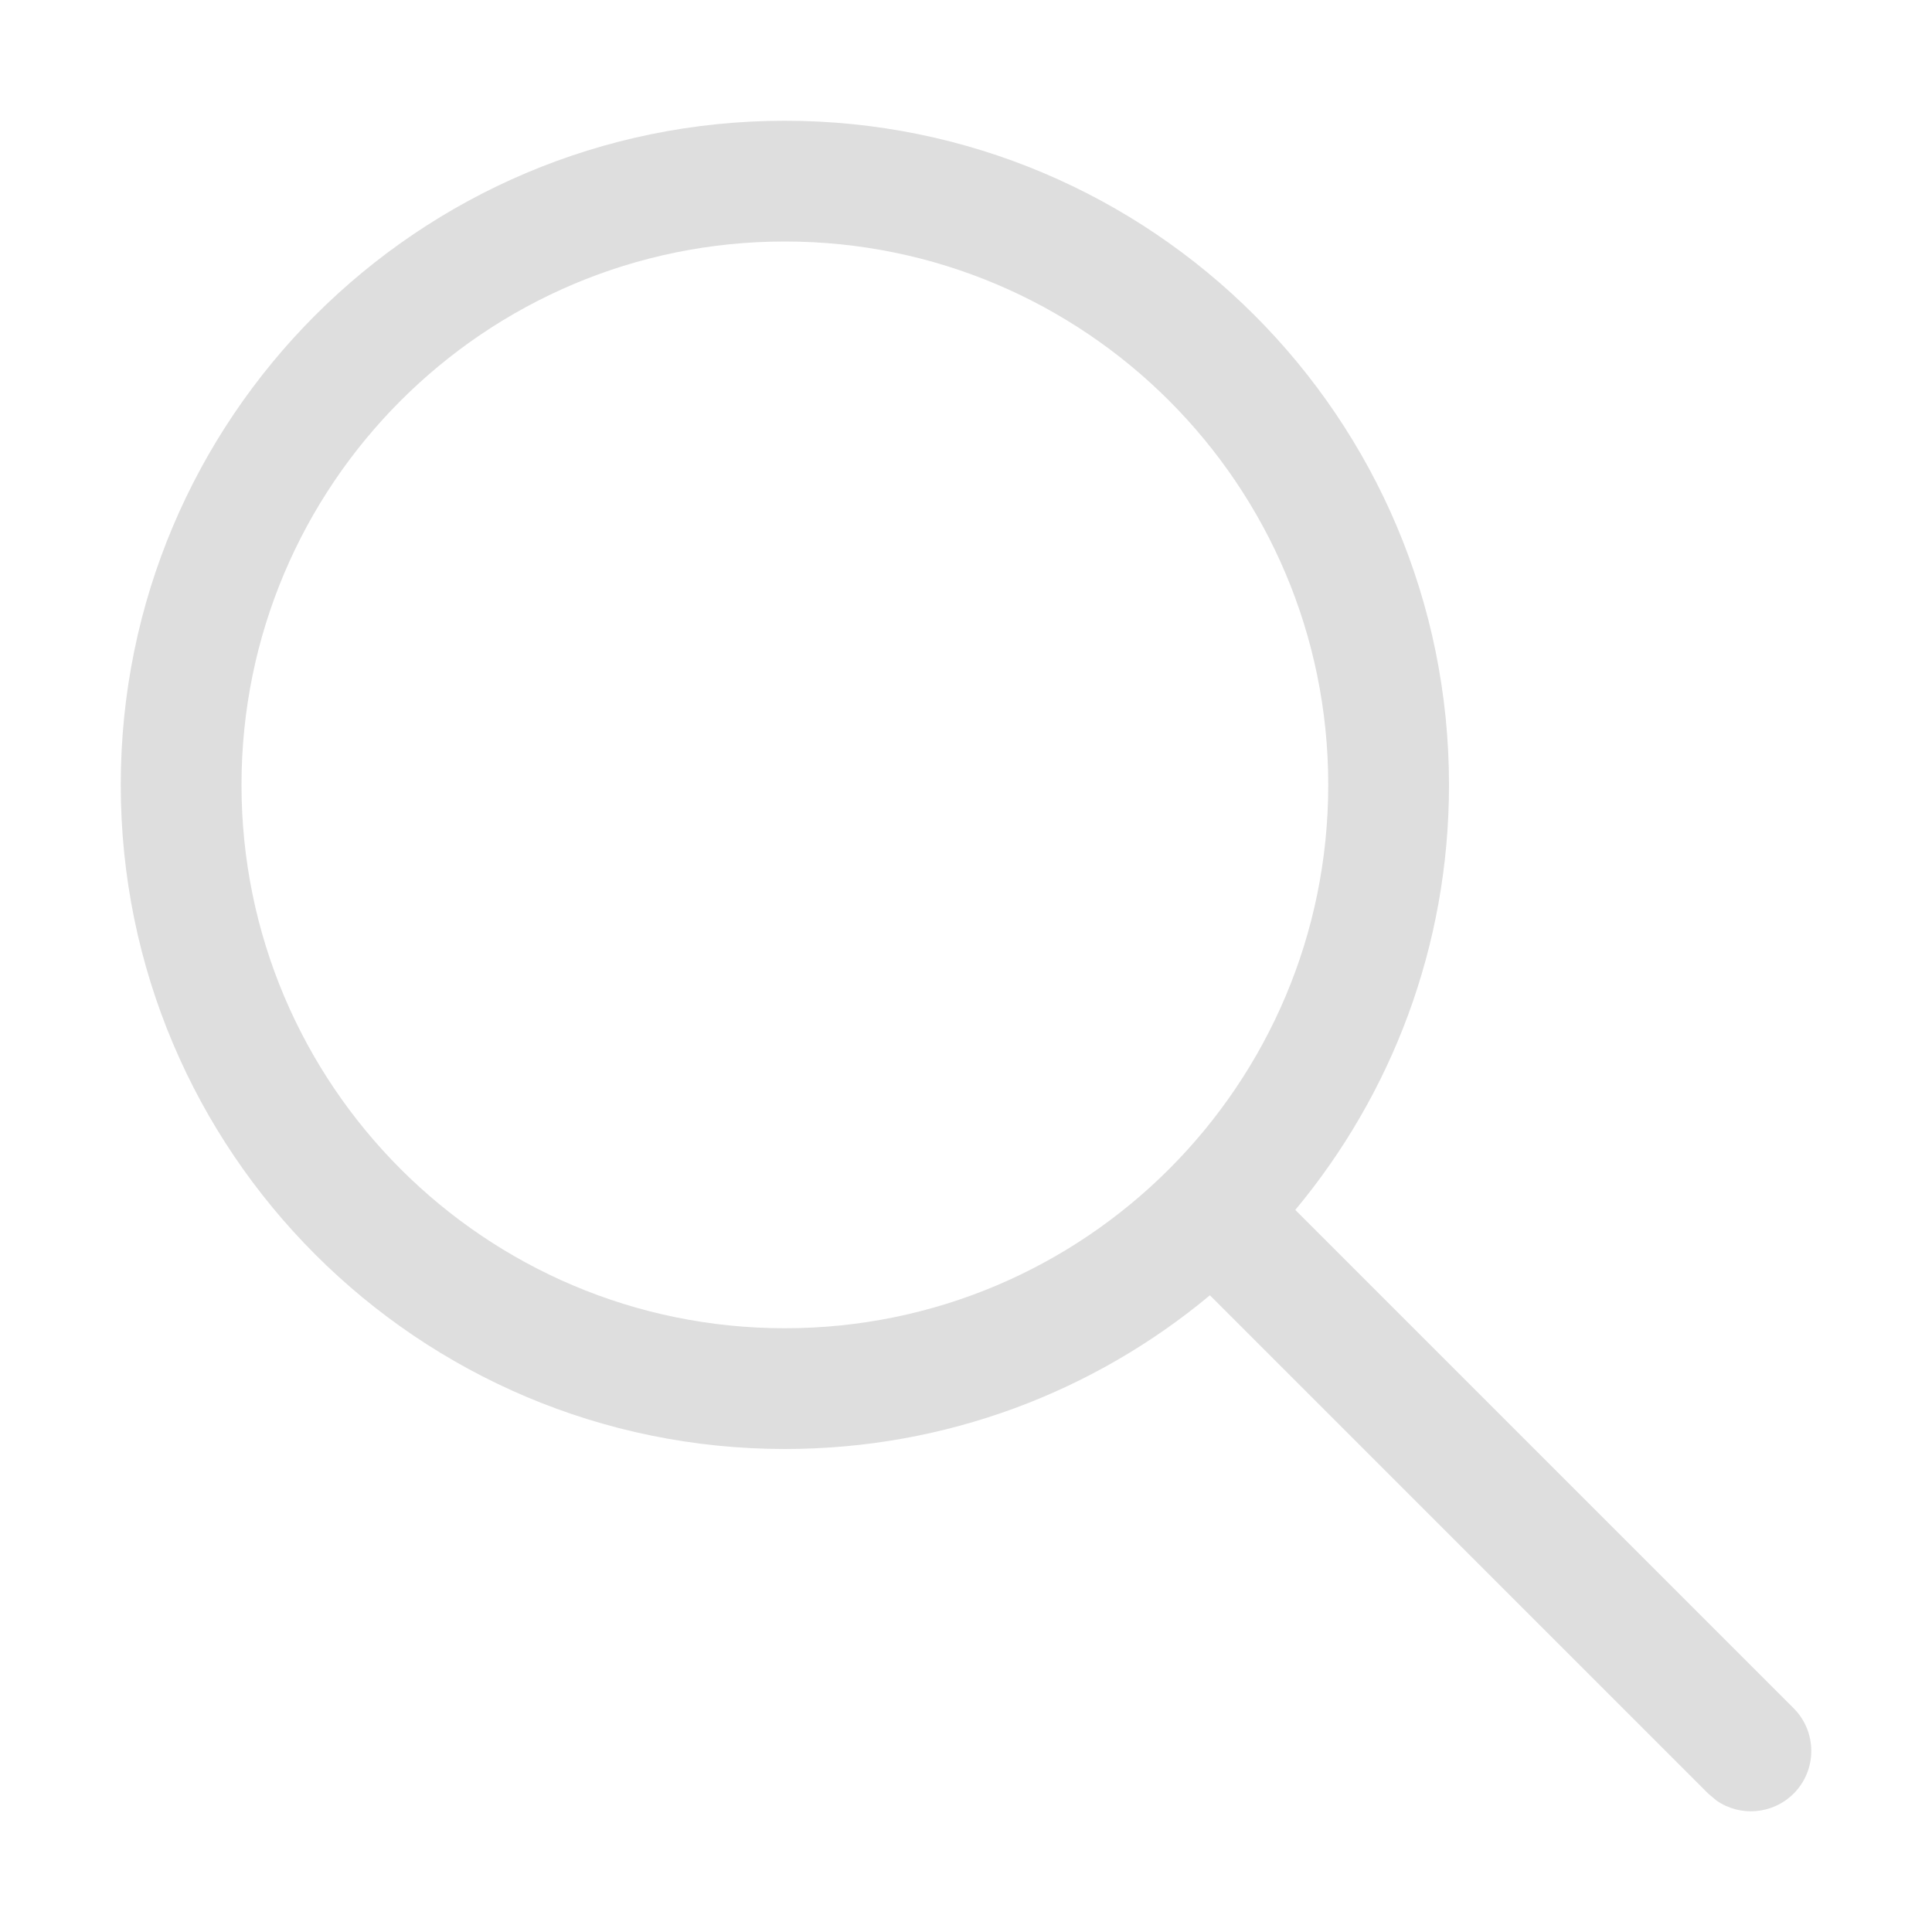
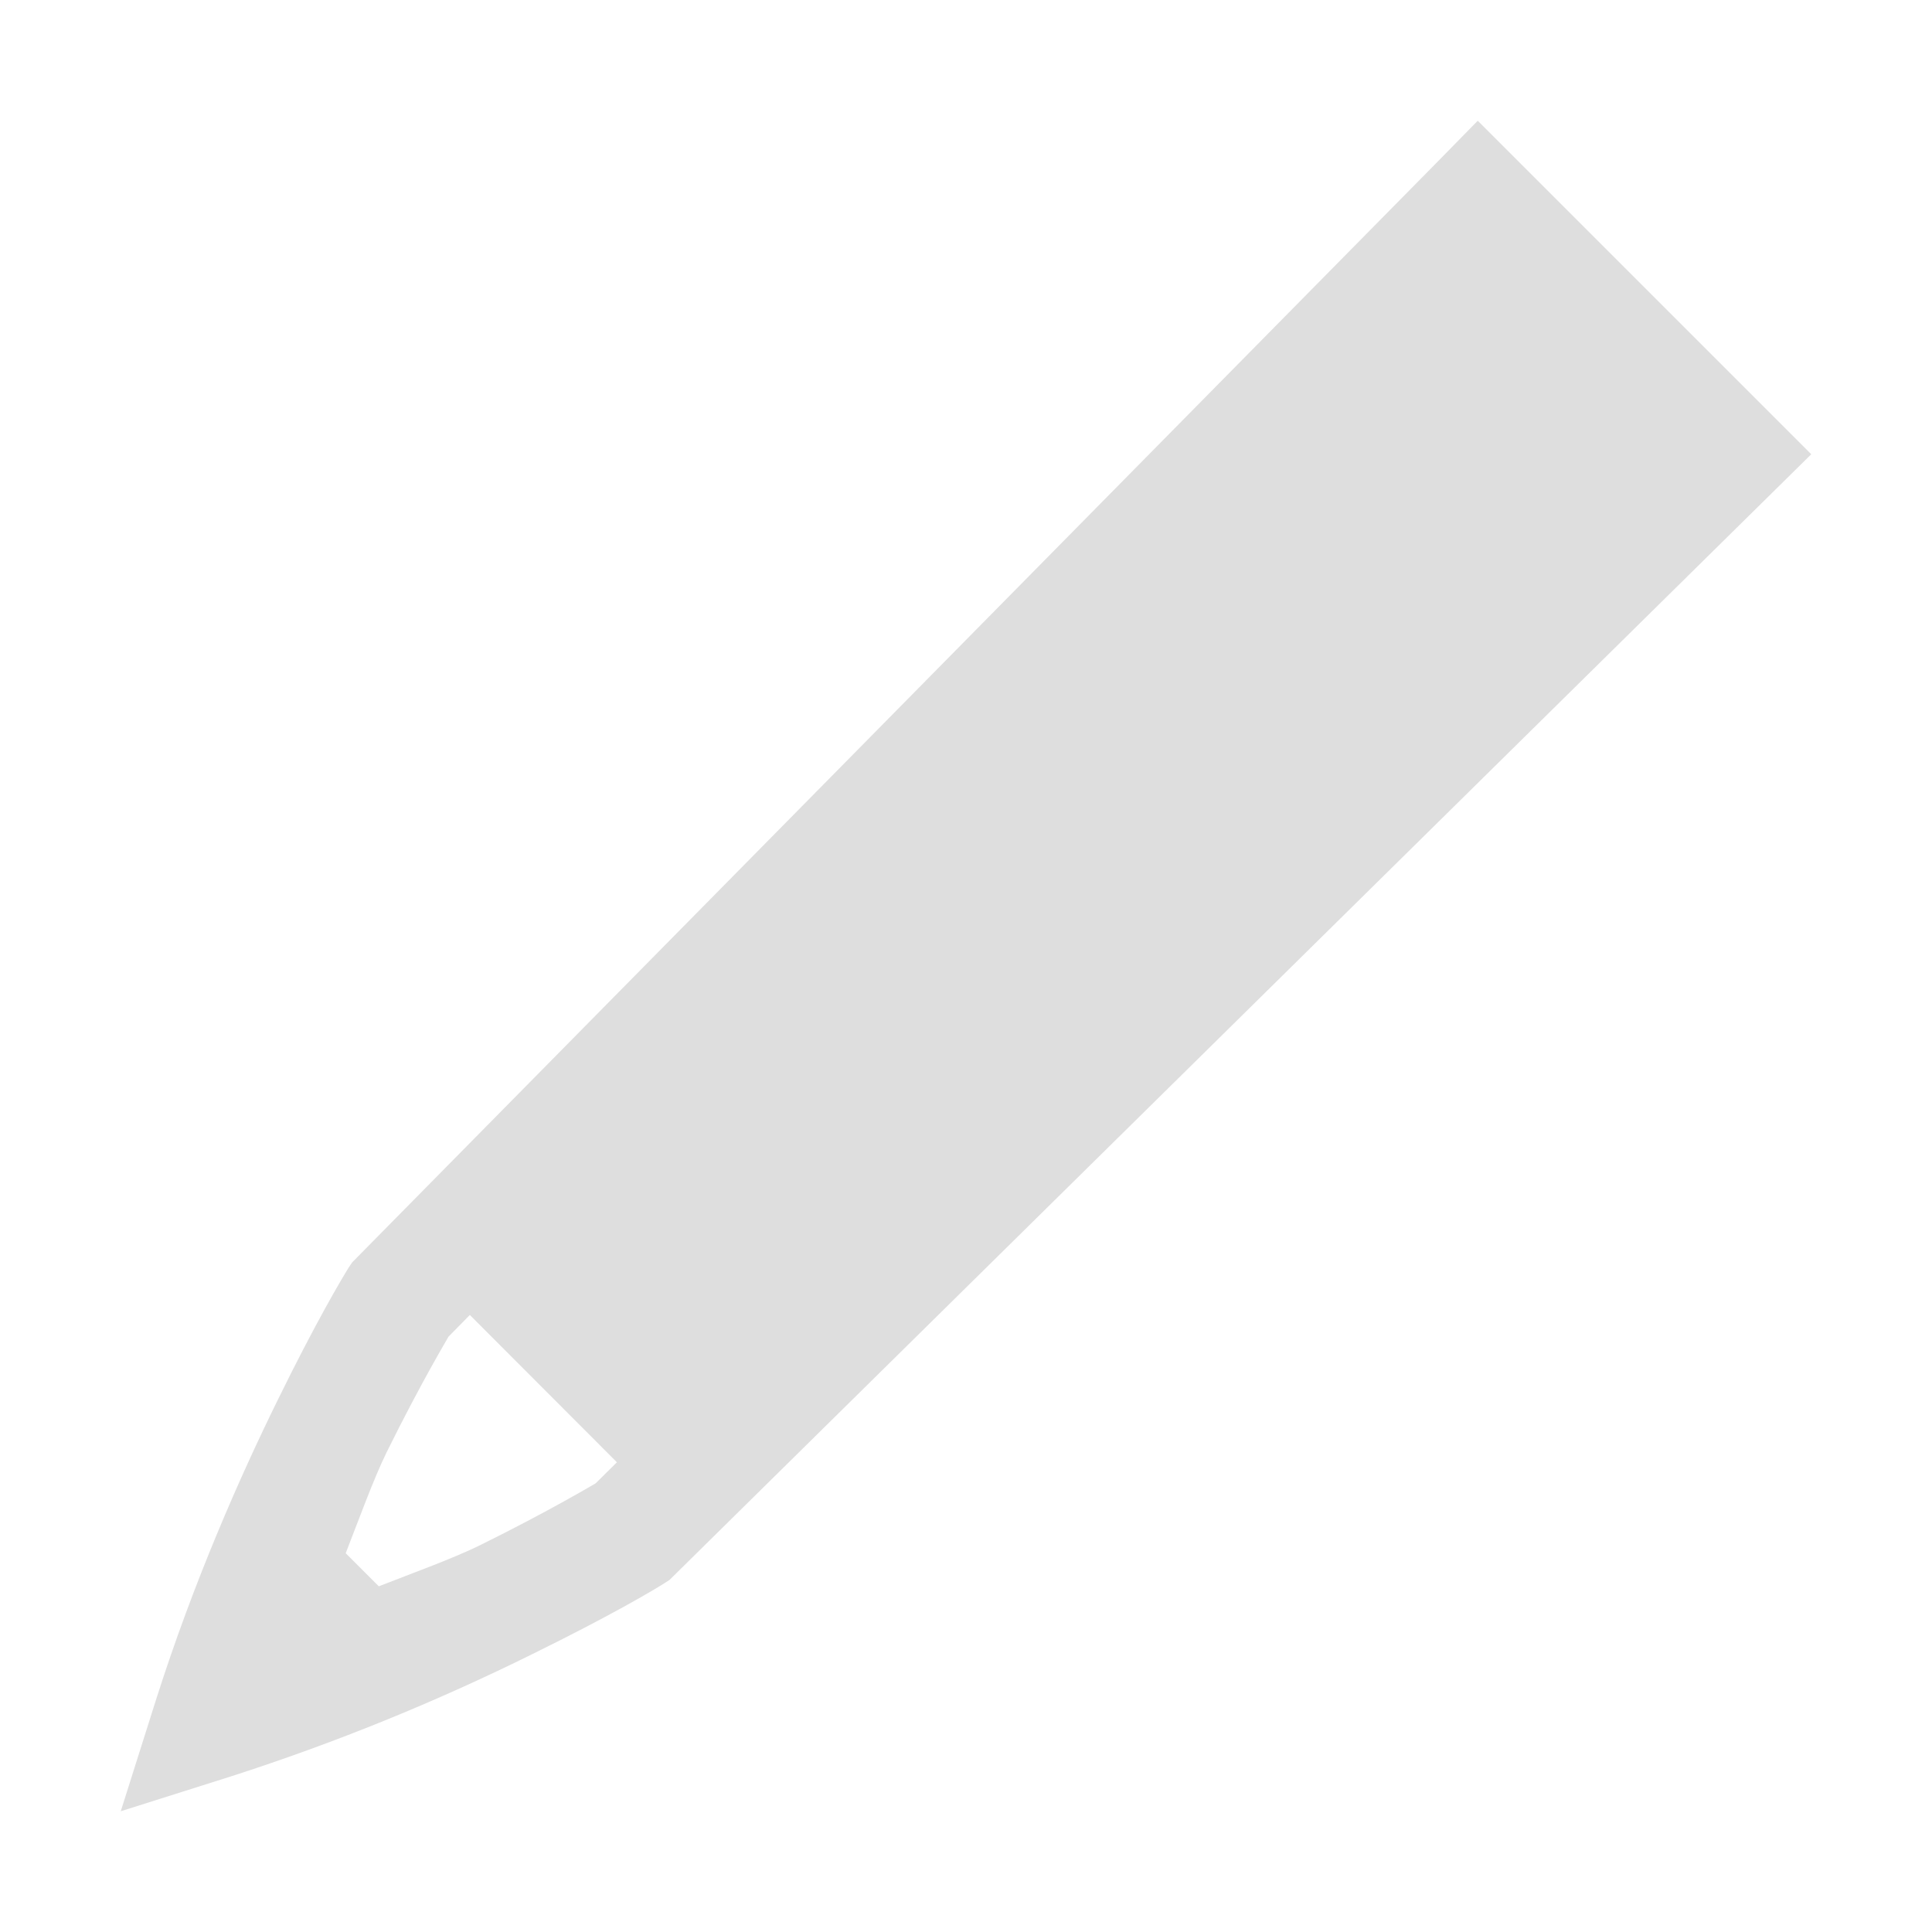
- <svg xmlns="http://www.w3.org/2000/svg" width="16" height="16" enable-background="new" version="1.1">
-   <path d="m6.5 1c3.038 0 5.5 2.462 5.5 5.5 0 1.339-0.478 2.566-1.273 3.52l4.127 4.127c0.195 0.195 0.195 0.512 0 0.707-0.174 0.173-0.443 0.193-0.638 0.058l-0.069-0.058-4.127-4.127c-0.954 0.795-2.181 1.273-3.52 1.273-3.038 0-5.5-2.462-5.5-5.5 0-3.038 2.462-5.5 5.5-5.5zm0 1c-2.485 0-4.5 2.015-4.5 4.5 0 2.485 2.015 4.5 4.5 4.5 2.485 0 4.5-2.015 4.5-4.5 0-2.485-2.015-4.5-4.5-4.5z" fill="#dedede" />
+ <svg xmlns="http://www.w3.org/2000/svg" width="16" height="16" version="1.1">
+   <path d="m12.238 1-0.353 0.36-8.969 9.095-0.03 0.045c-0.061 0.099-0.27 0.45-0.583 1.088-0.314 0.638-0.7 1.51-1.012 2.492l-0.291 0.92 0.92-0.291a18.163 18.163 0 0 0 2.492-1.012c0.638-0.314 0.987-0.52 1.088-0.584l0.045-0.029 9.455-9.322zm-8.347 9.89 1.218 1.22-0.177 0.175c7e-3 -5e-3 -0.379 0.227-0.961 0.514-0.214 0.105-0.536 0.222-0.834 0.338l-0.274-0.274c0.116-0.298 0.233-0.62 0.338-0.834 0.287-0.582 0.518-0.966 0.514-0.96z" fill="#dedede" font-size="15" letter-spacing="0" word-spacing="0" />
</svg>
